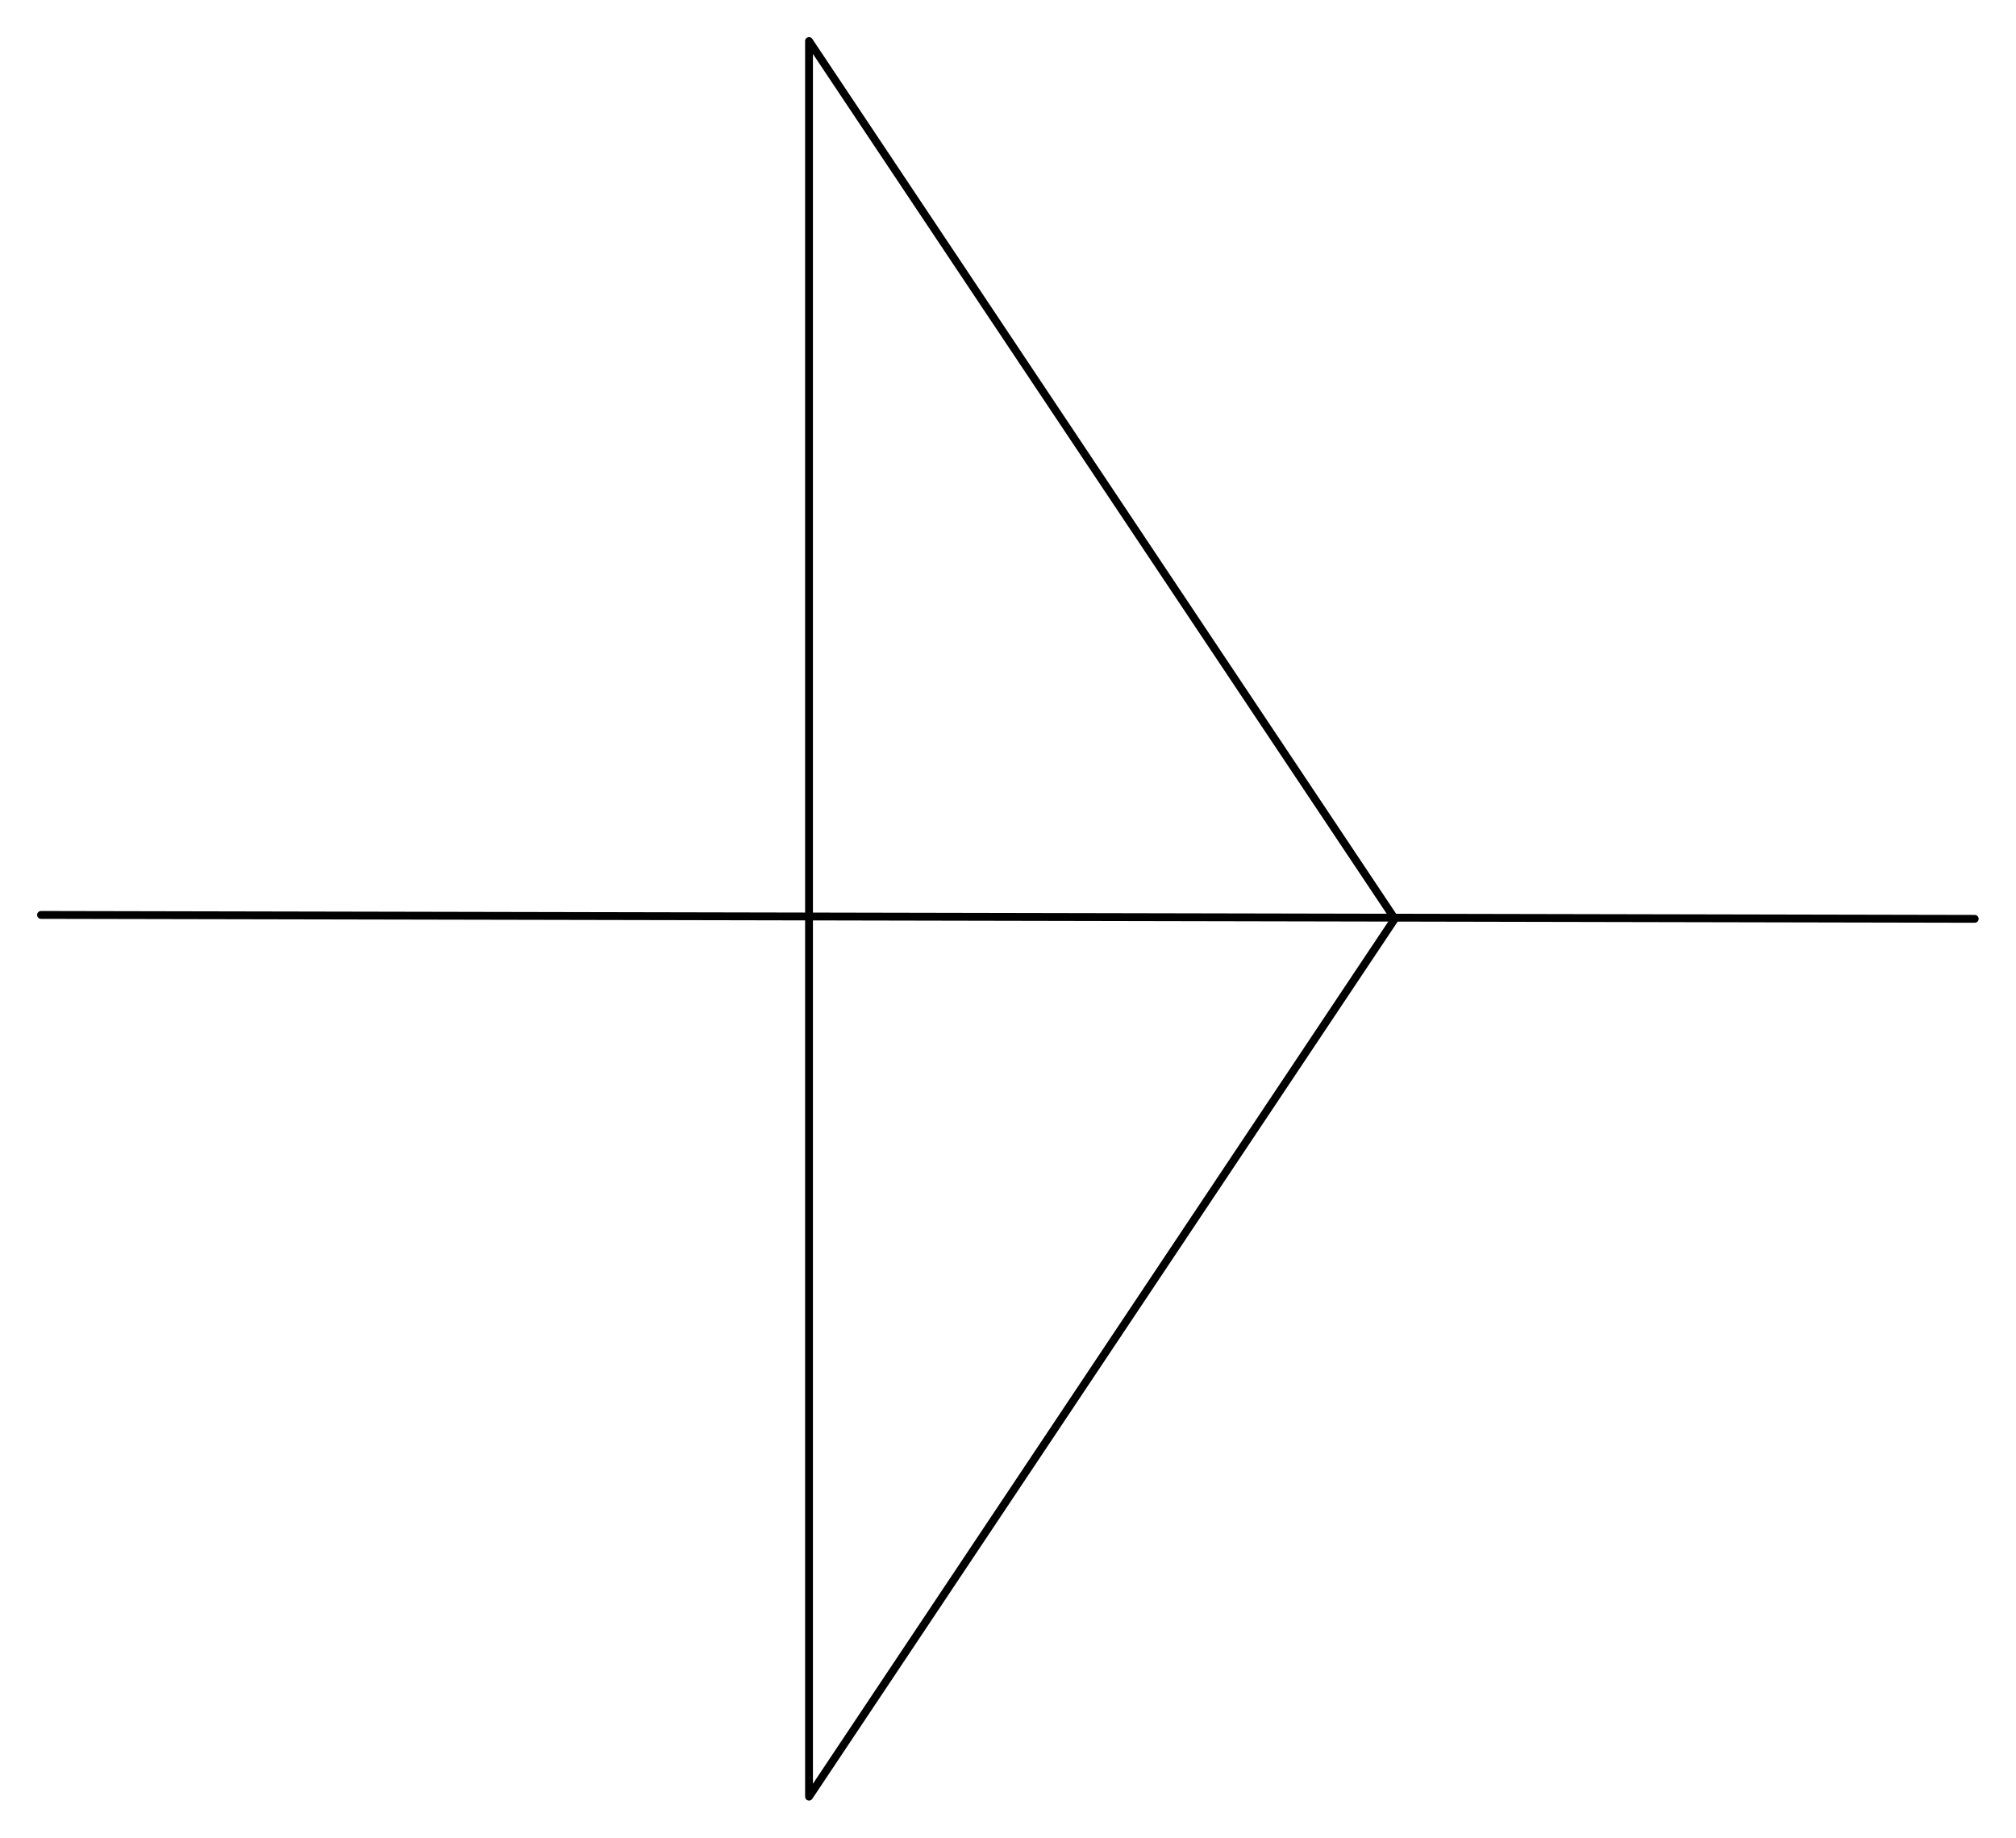
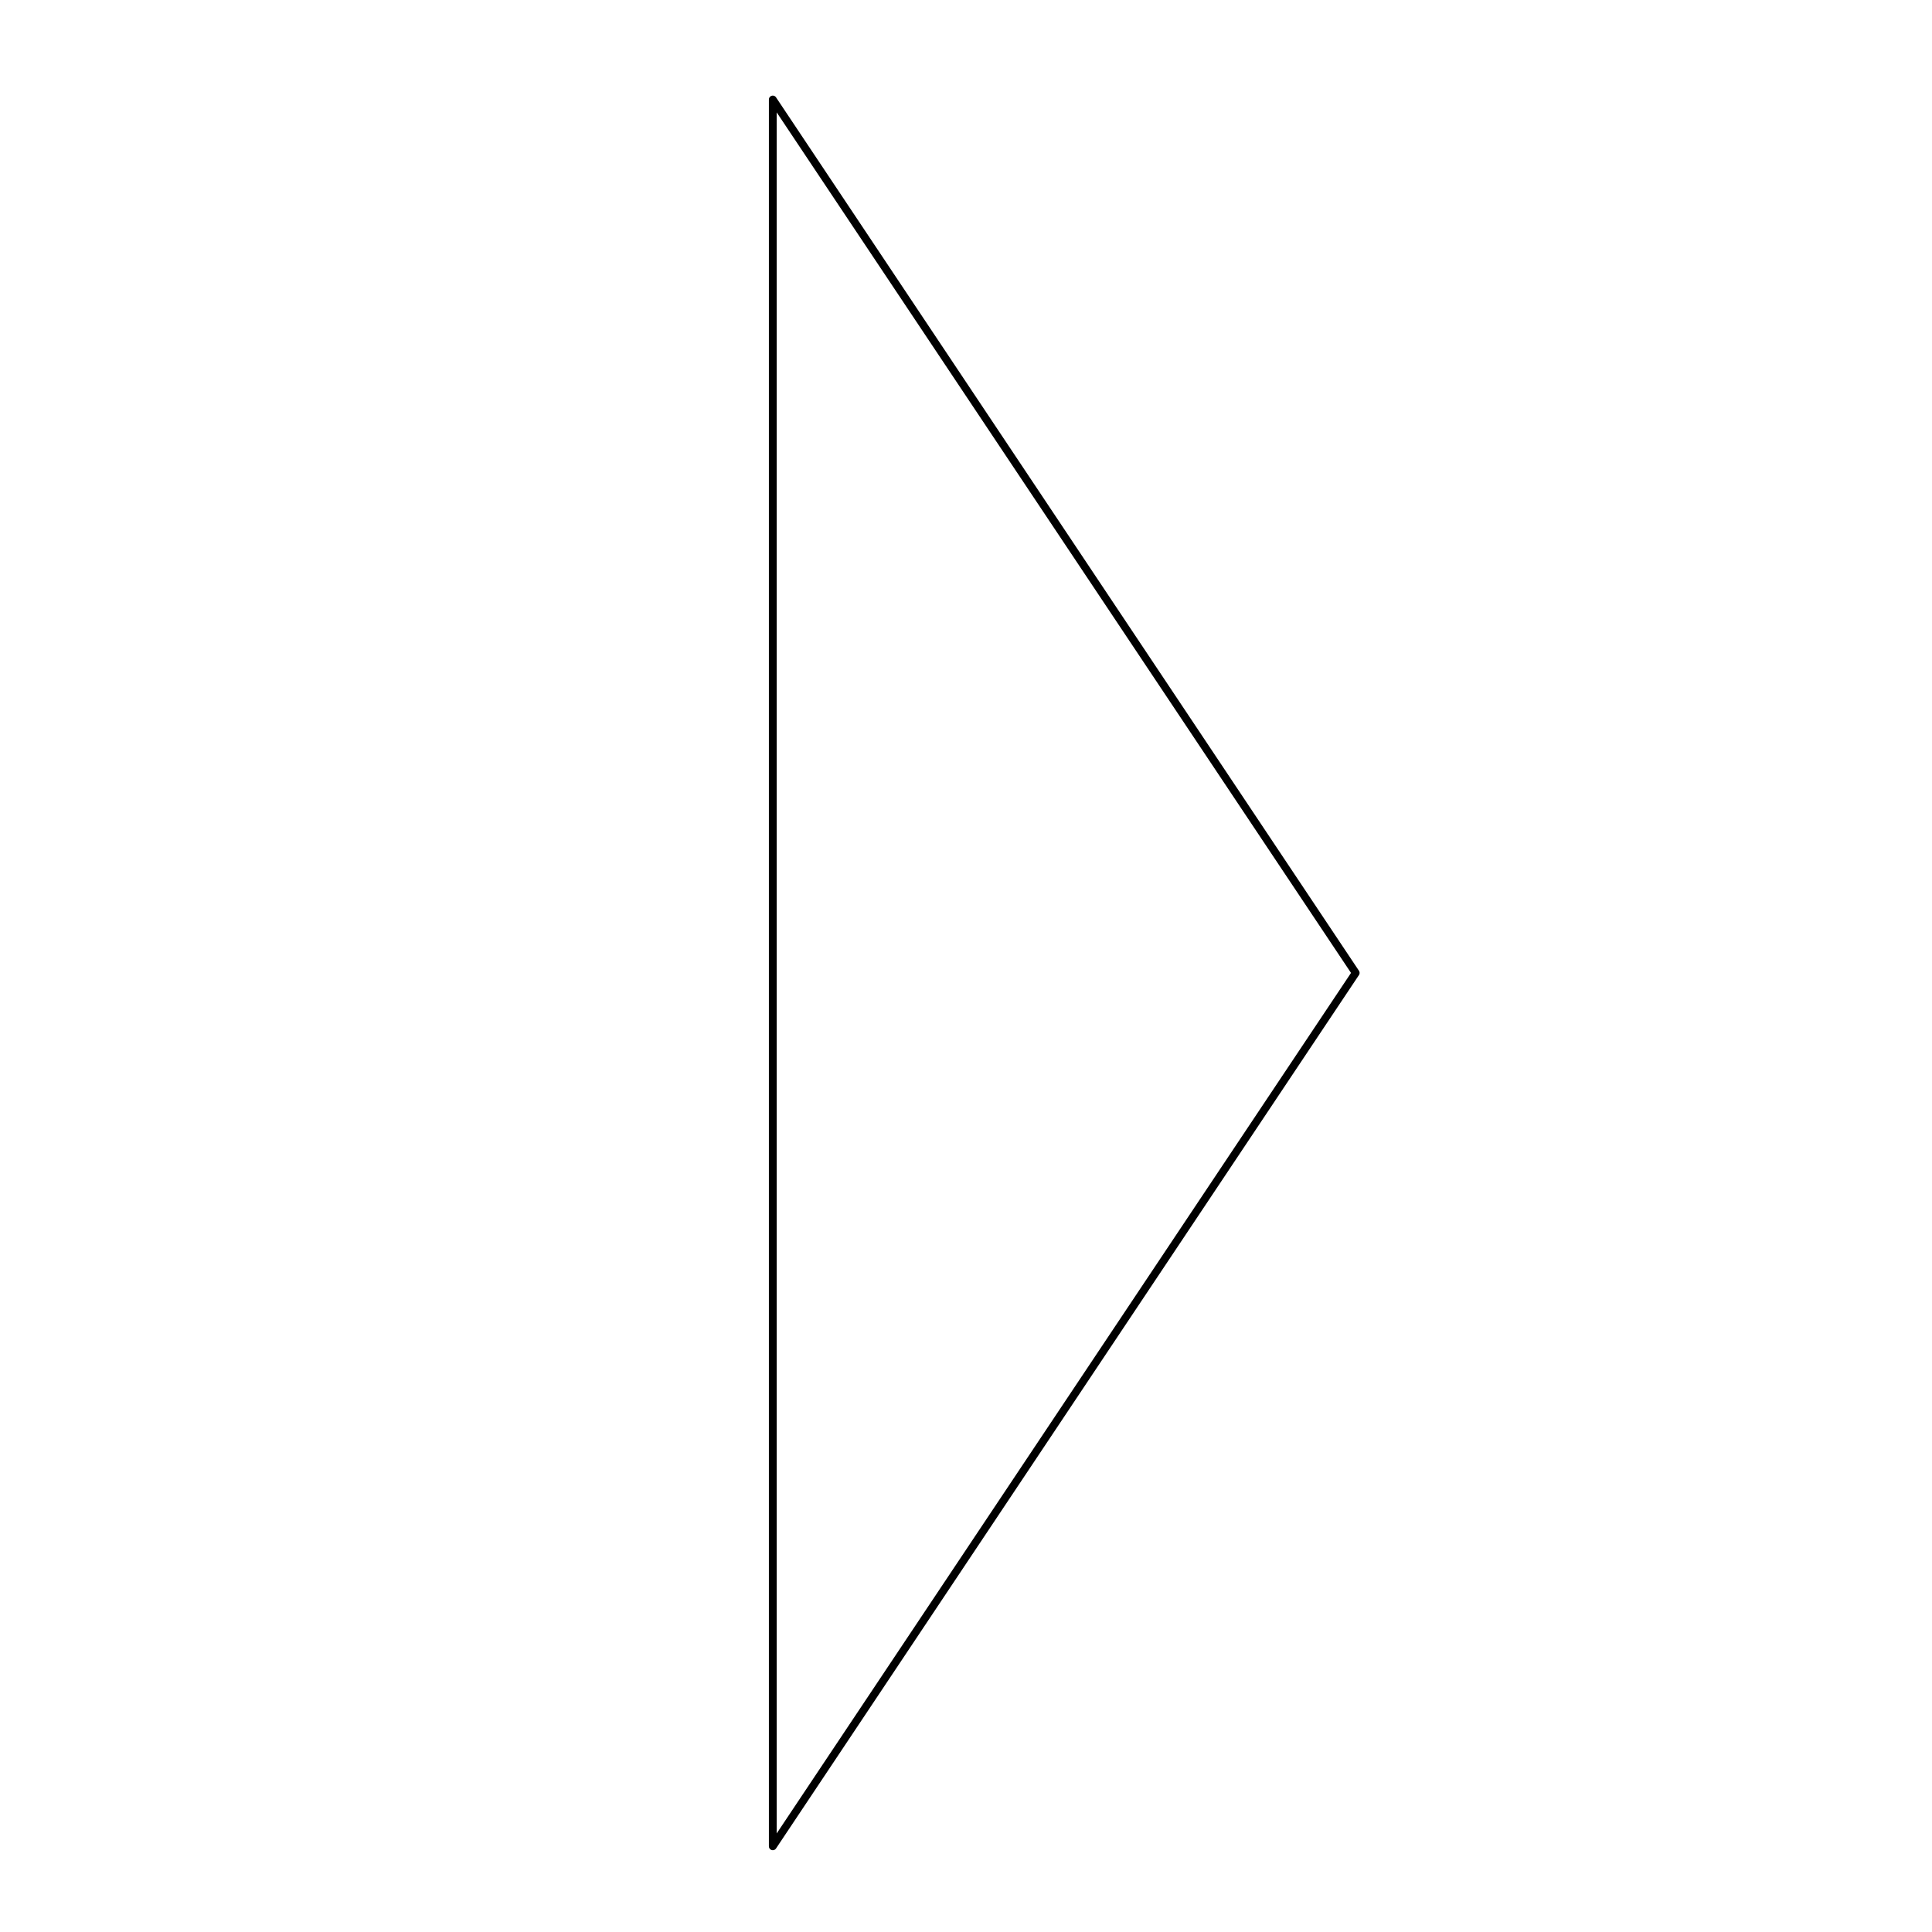
- <svg xmlns="http://www.w3.org/2000/svg" id="svg283" height="264.724mm" width="290.407mm" version="1.0">
+ <svg xmlns="http://www.w3.org/2000/svg" id="svg283" height="279.682mm" width="279.682mm" version="1.0">
  <defs id="defs277">
    <pattern y="0" x="0" height="6" width="6" patternUnits="userSpaceOnUse" id="WMFhbasepattern" />
  </defs>
-   <path id="path279" d="  M 22.333,498.067   L 1075.133,500.2  " style="fill:none;stroke:#000000;stroke-width:4.267px;stroke-linecap:round;stroke-linejoin:round;stroke-miterlimit:4;stroke-dasharray:none;stroke-opacity:1;" />
-   <path id="path281" d="  M 440.467,978.067   L 440.467,22.333   L 759.4,500.2  z " style="fill:none;stroke:#000000;stroke-width:4.267px;stroke-linecap:round;stroke-linejoin:round;stroke-miterlimit:4;stroke-dasharray:none;stroke-opacity:1;" />
+   <path id="path281" d="M 422.819,1010.179 V 54.446 L 741.752,532.312 Z" style="fill:none;stroke:#000000;stroke-width:4.267px;stroke-linecap:round;stroke-linejoin:round;stroke-miterlimit:4;stroke-dasharray:none;stroke-opacity:1" />
</svg>
